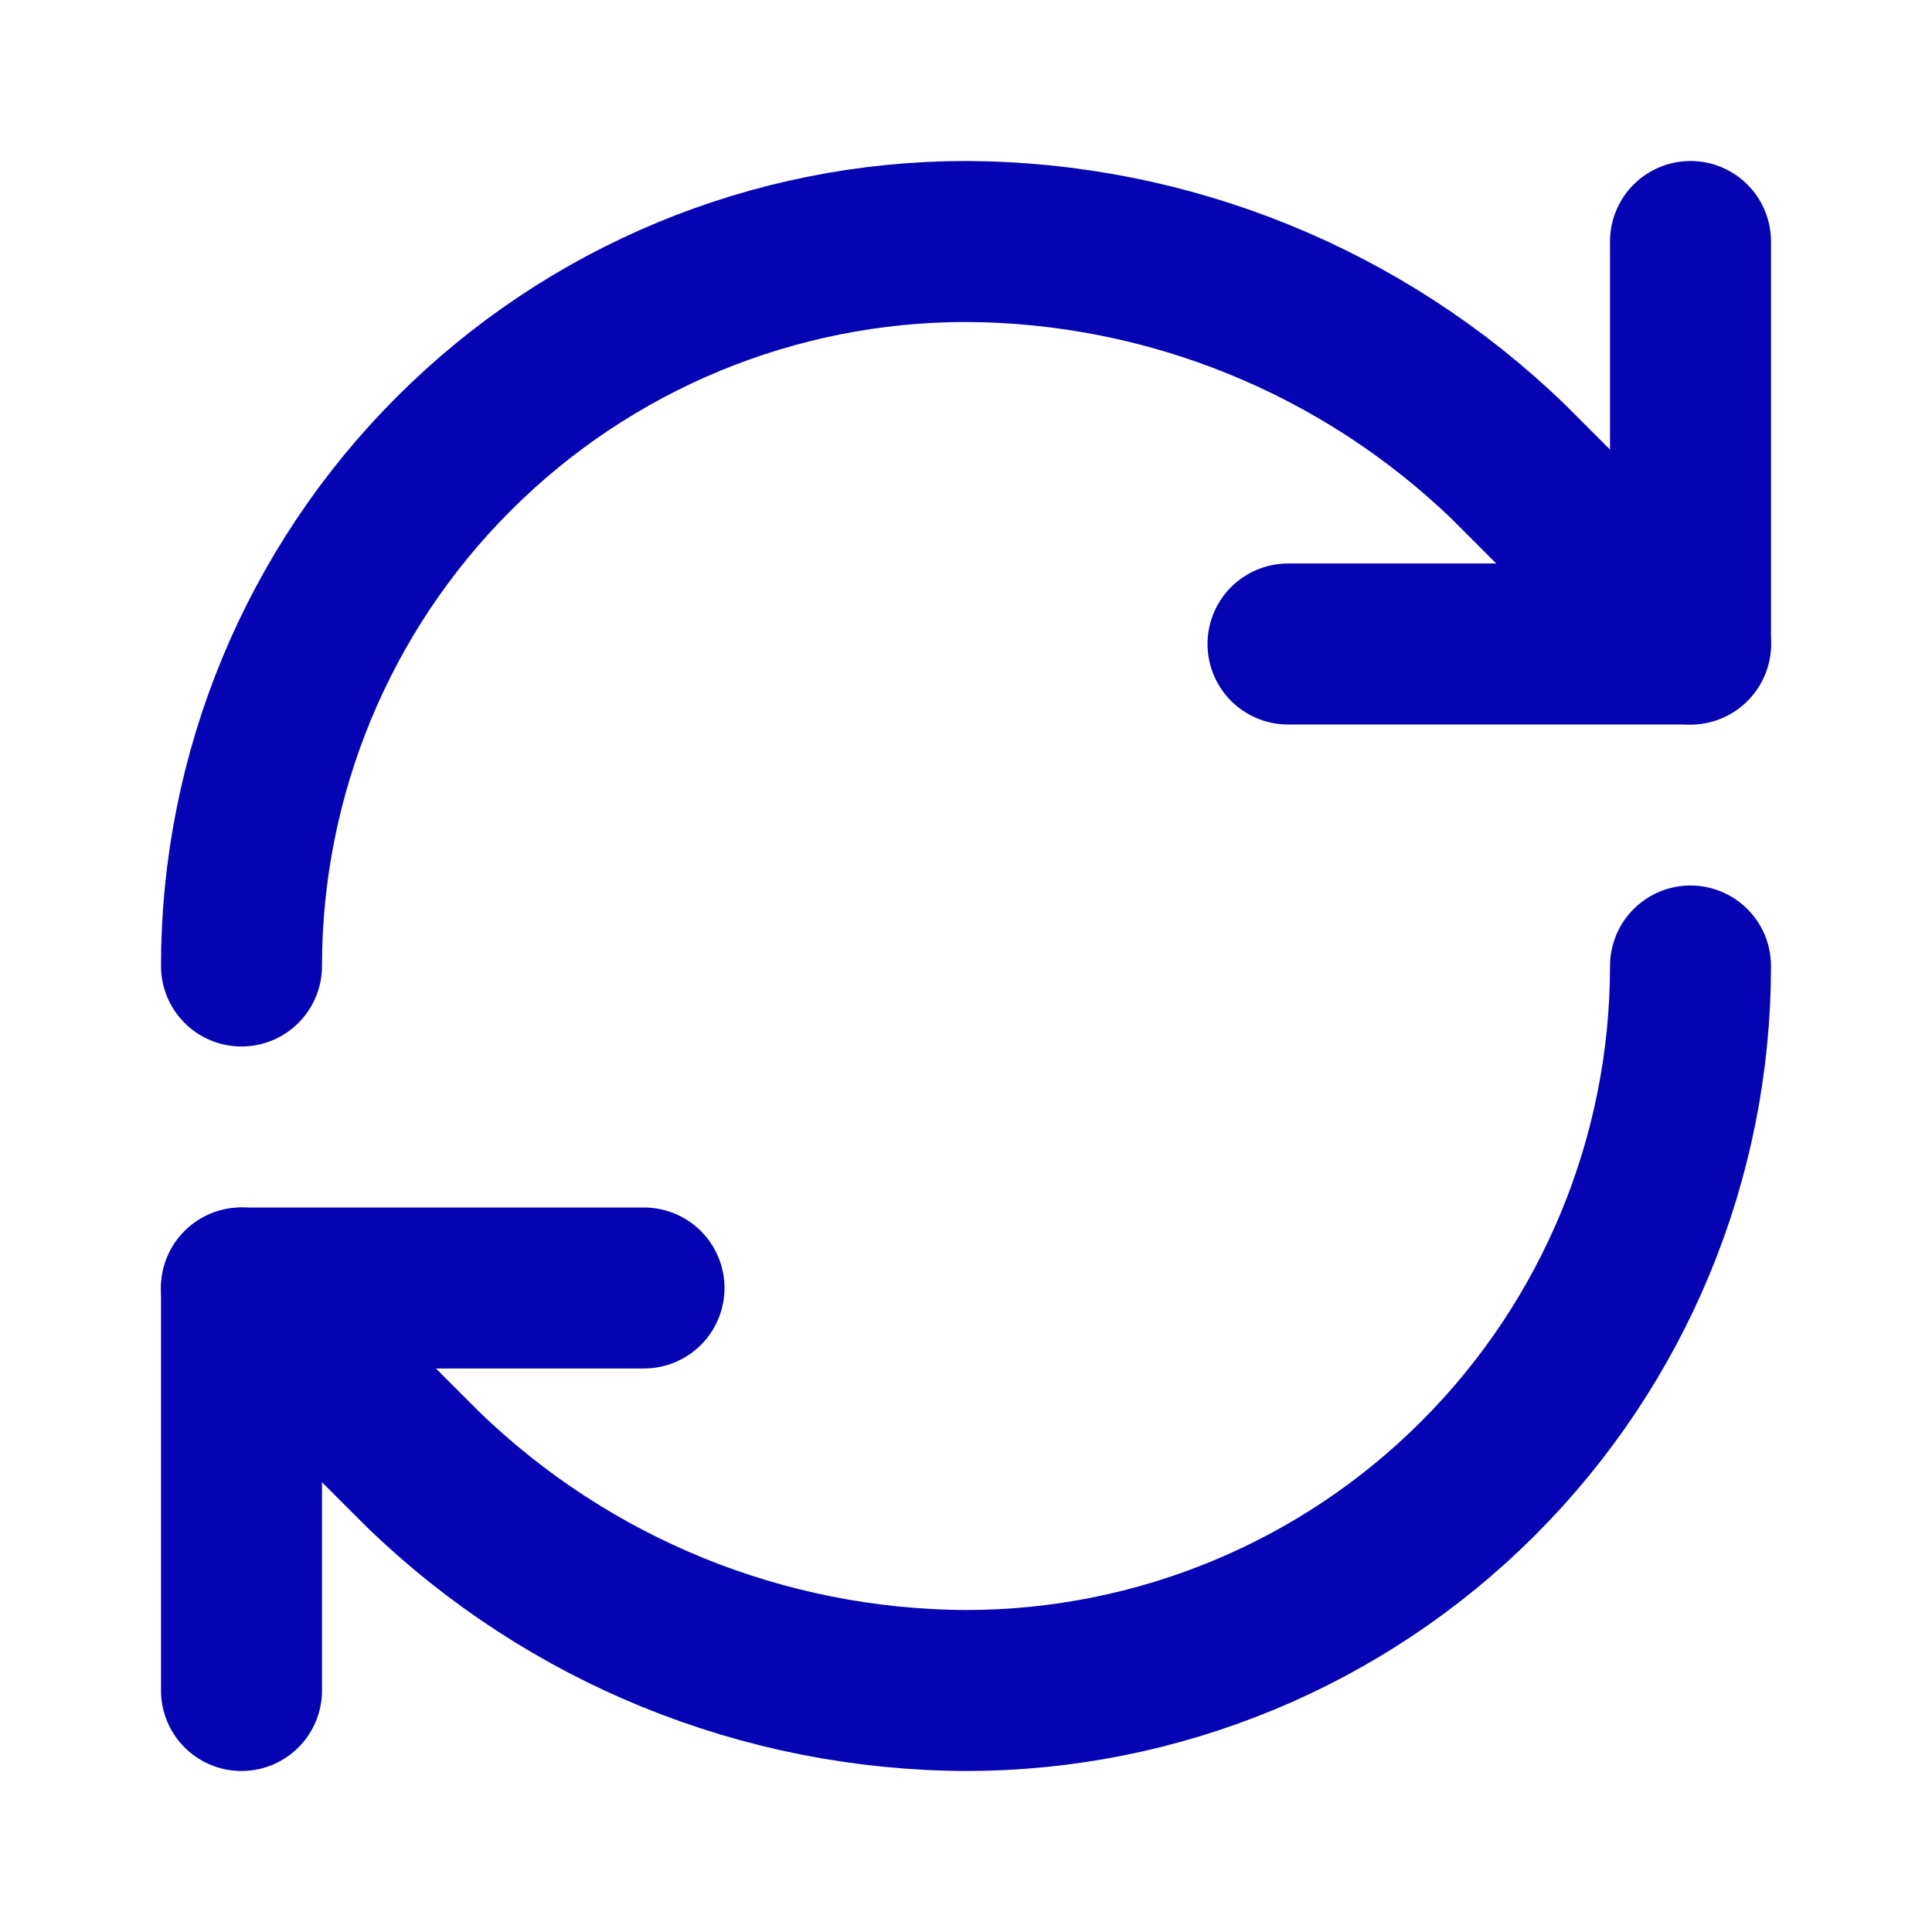
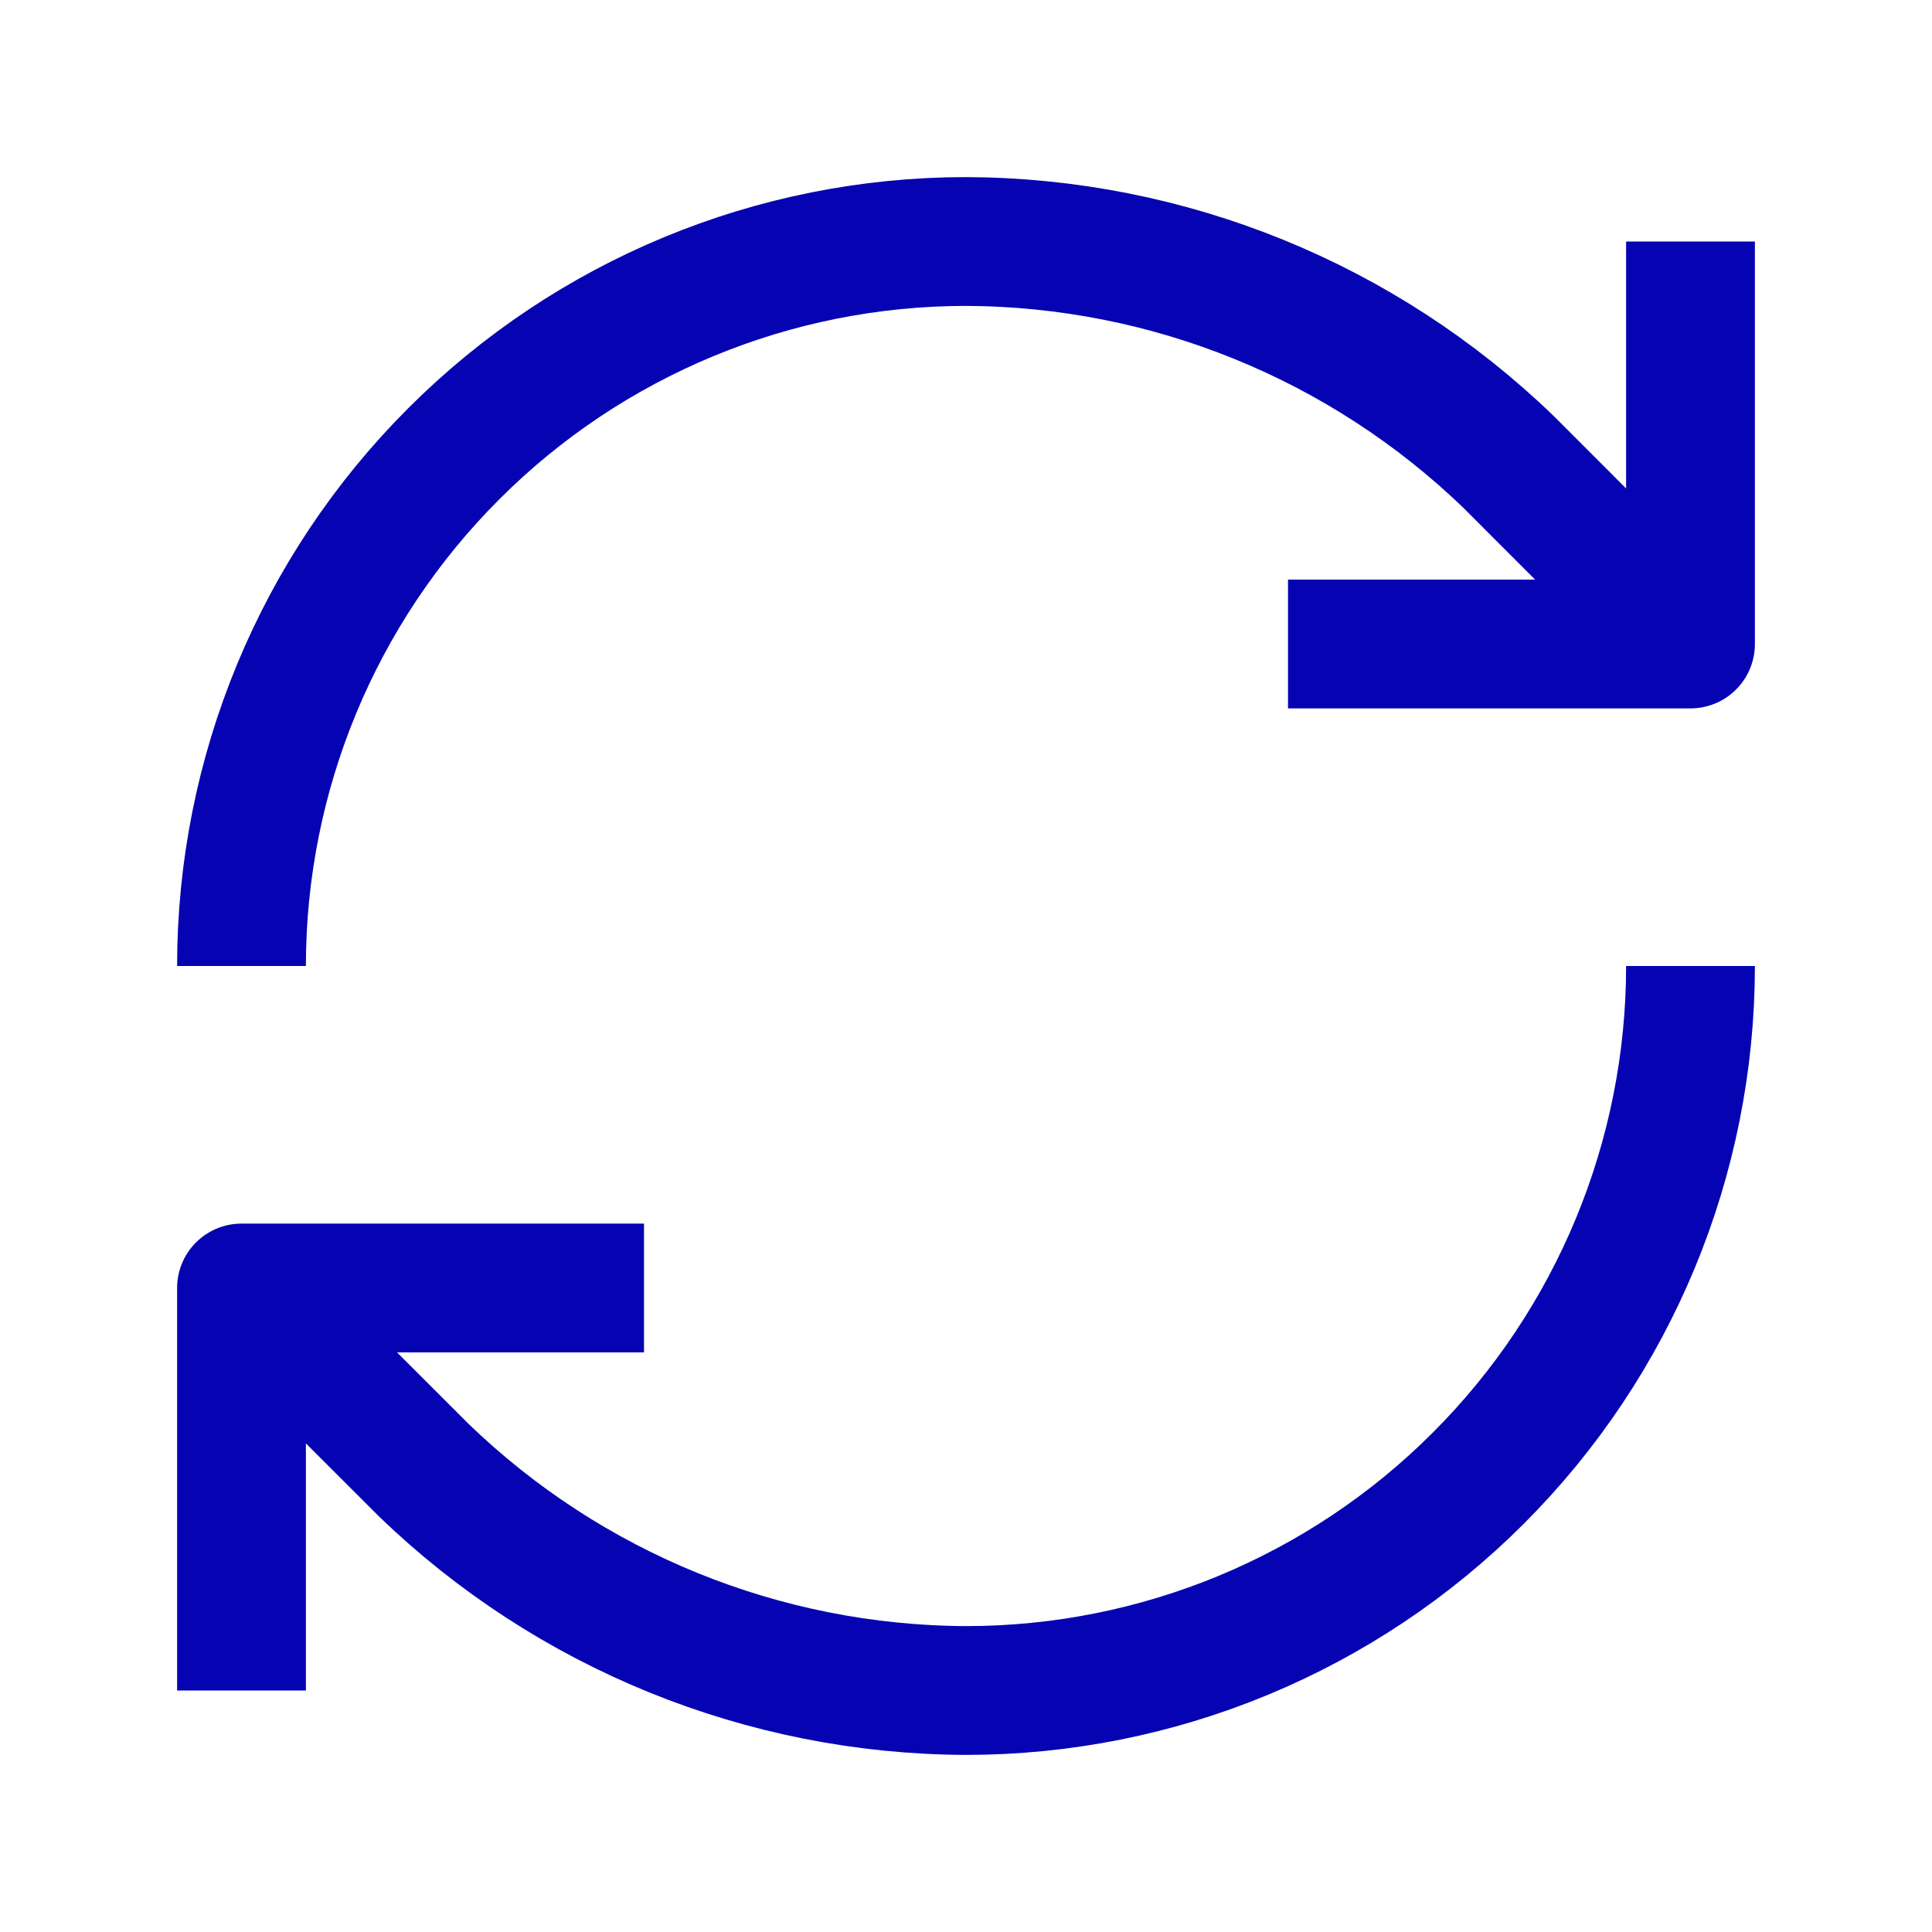
<svg xmlns="http://www.w3.org/2000/svg" width="15" height="15" viewBox="0 0 15 15" fill="none">
-   <path d="M1.875 7.5C1.875 6.008 2.468 4.577 3.523 3.523C4.577 2.468 6.008 1.875 7.5 1.875C9.073 1.881 10.582 2.495 11.713 3.587L13.125 5" stroke="#0604B2" stroke-width="1.25" stroke-linecap="round" stroke-linejoin="round" />
-   <path d="M13.125 1.875V5H10" stroke="#0604B2" stroke-width="1.25" stroke-linecap="round" stroke-linejoin="round" />
-   <path d="M13.125 7.5C13.125 8.992 12.532 10.423 11.477 11.477C10.423 12.532 8.992 13.125 7.5 13.125C5.927 13.119 4.418 12.505 3.288 11.412L1.875 10" stroke="#0604B2" stroke-width="1.25" stroke-linecap="round" stroke-linejoin="round" />
-   <path d="M5 10H1.875V13.125" stroke="#0604B2" stroke-width="1.25" stroke-linecap="round" stroke-linejoin="round" />
+   <path d="M1.875 7.5C1.875 6.008 2.468 4.577 3.523 3.523C4.577 2.468 6.008 1.875 7.5 1.875C9.073 1.881 10.582 2.495 11.713 3.587L13.125 5" stroke="#0604B2" strokeWidth="1.25" strokeLinecap="round" stroke-linejoin="round" />
+   <path d="M13.125 1.875V5H10" stroke="#0604B2" strokeWidth="1.25" strokeLinecap="round" stroke-linejoin="round" />
+   <path d="M13.125 7.5C13.125 8.992 12.532 10.423 11.477 11.477C10.423 12.532 8.992 13.125 7.5 13.125C5.927 13.119 4.418 12.505 3.288 11.412L1.875 10" stroke="#0604B2" strokeWidth="1.25" strokeLinecap="round" stroke-linejoin="round" />
+   <path d="M5 10H1.875V13.125" stroke="#0604B2" strokeWidth="1.25" strokeLinecap="round" stroke-linejoin="round" />
</svg>
